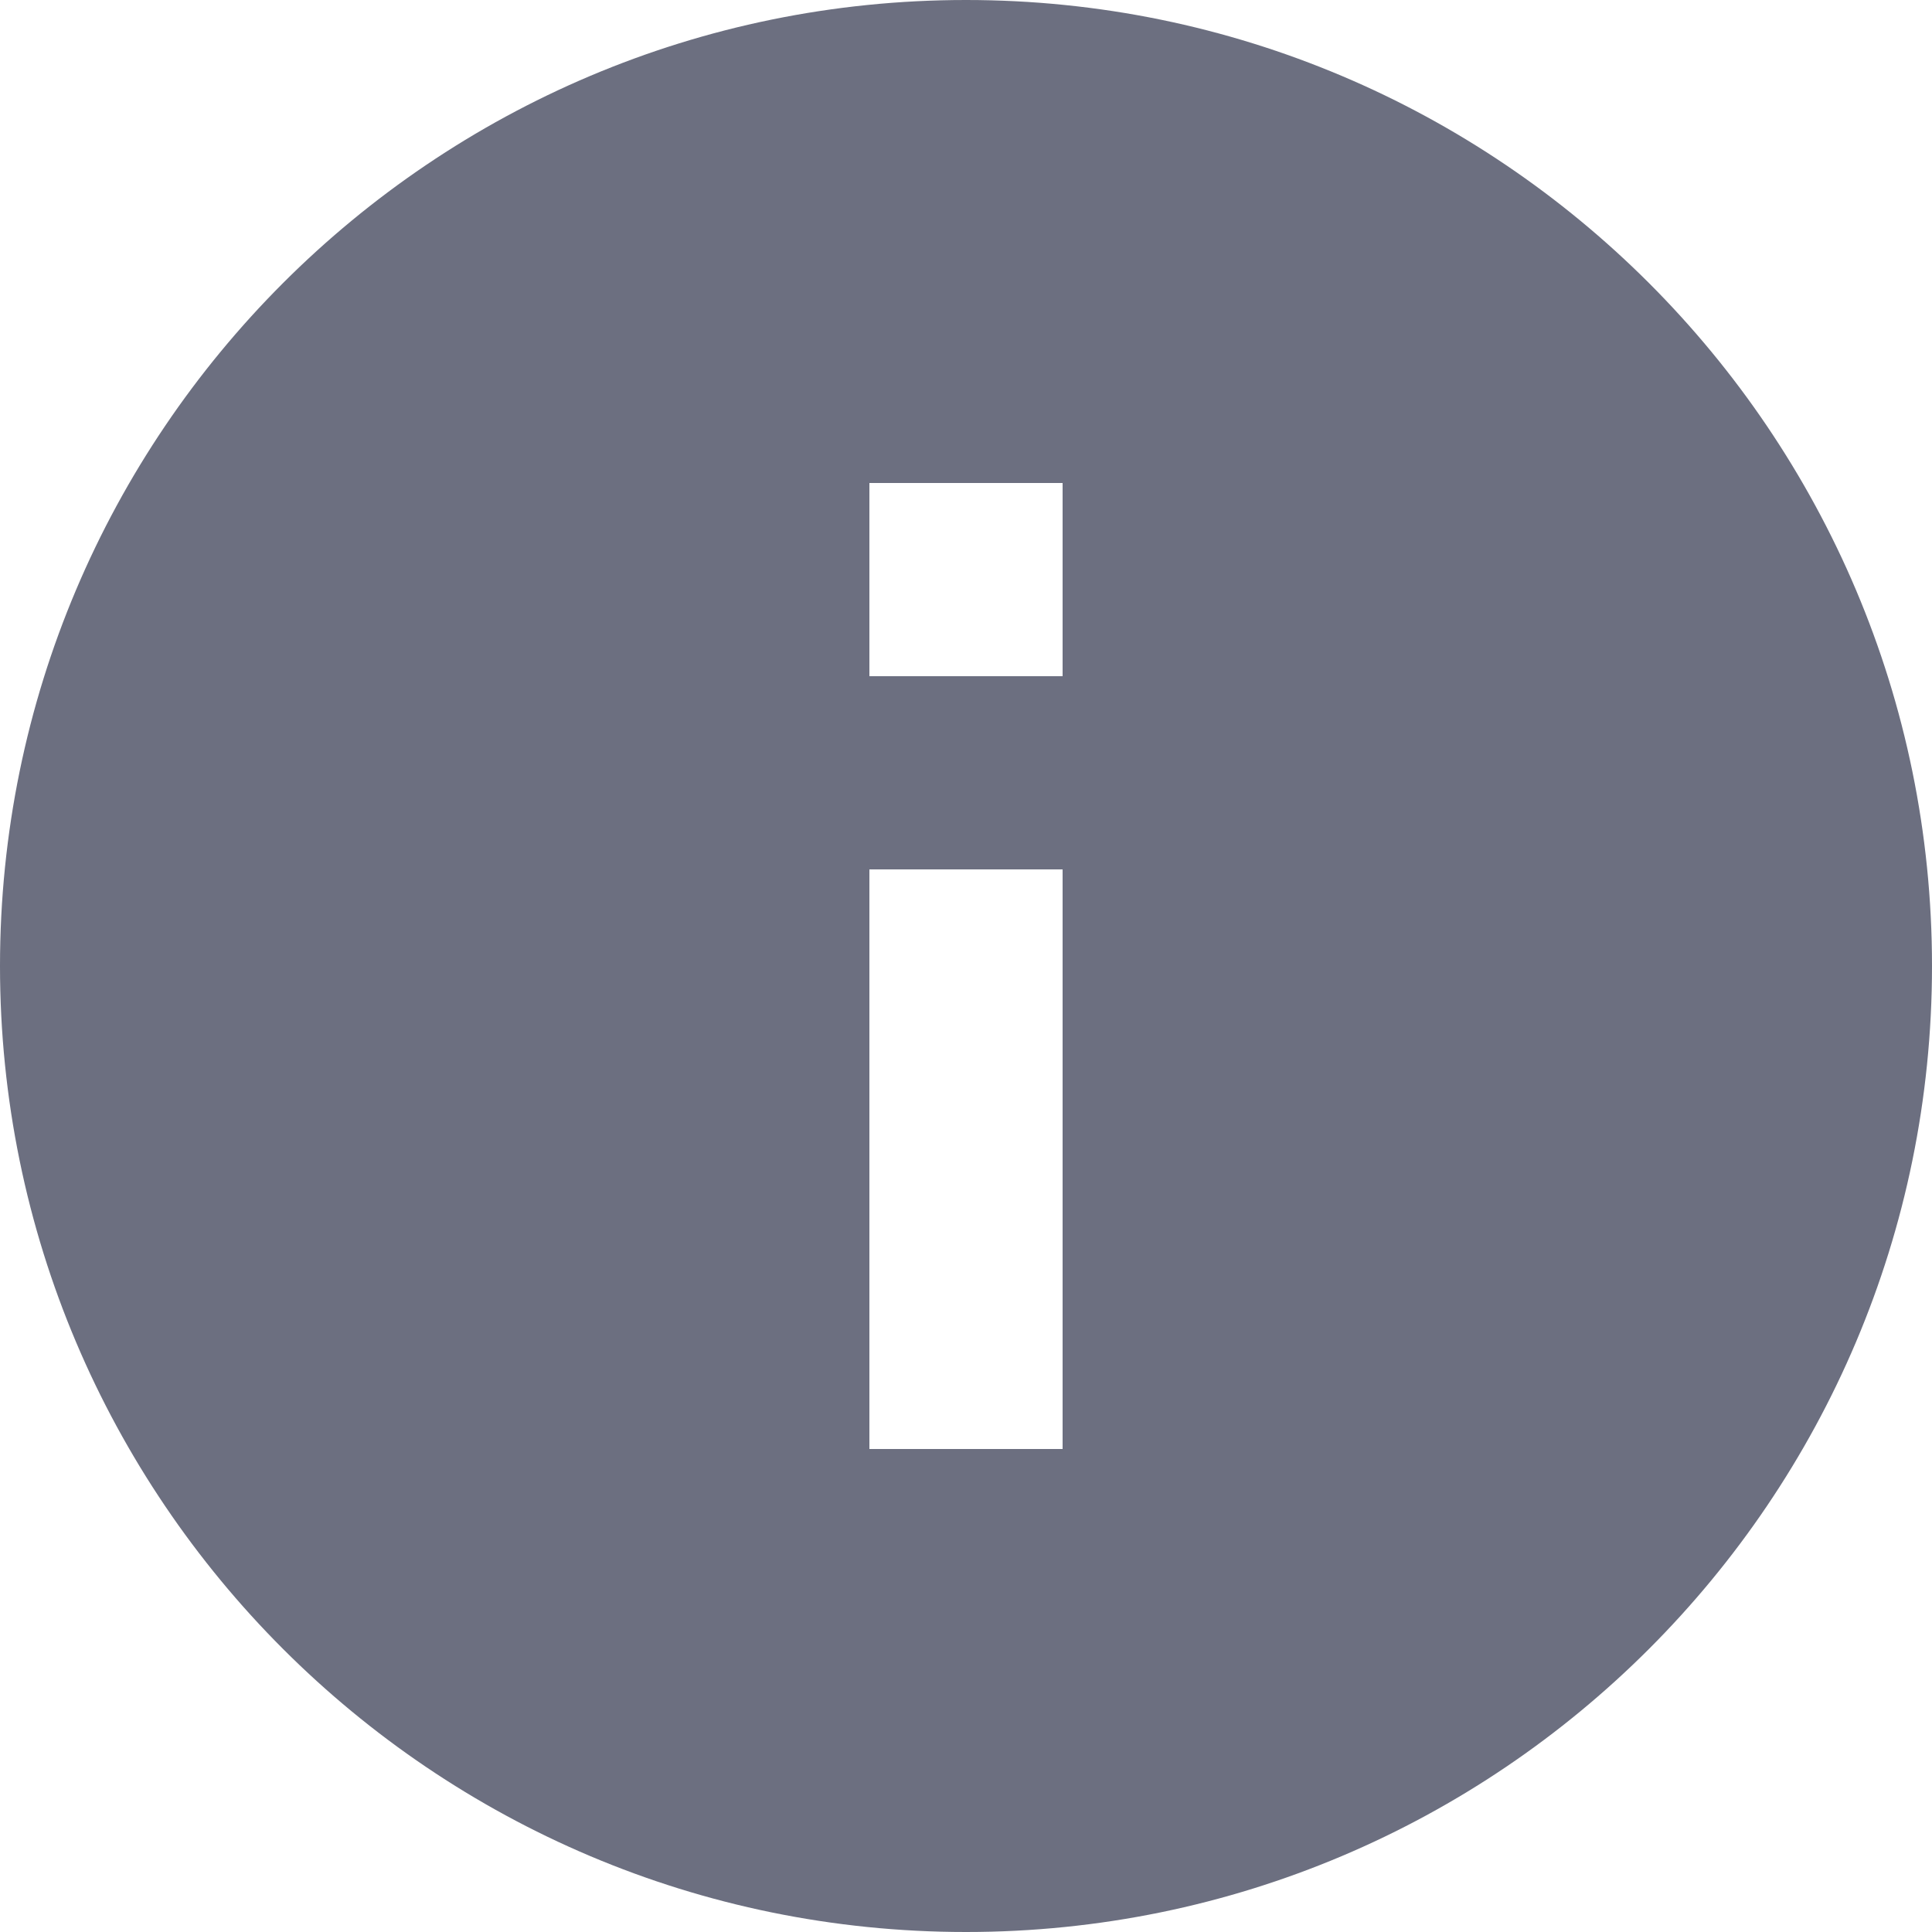
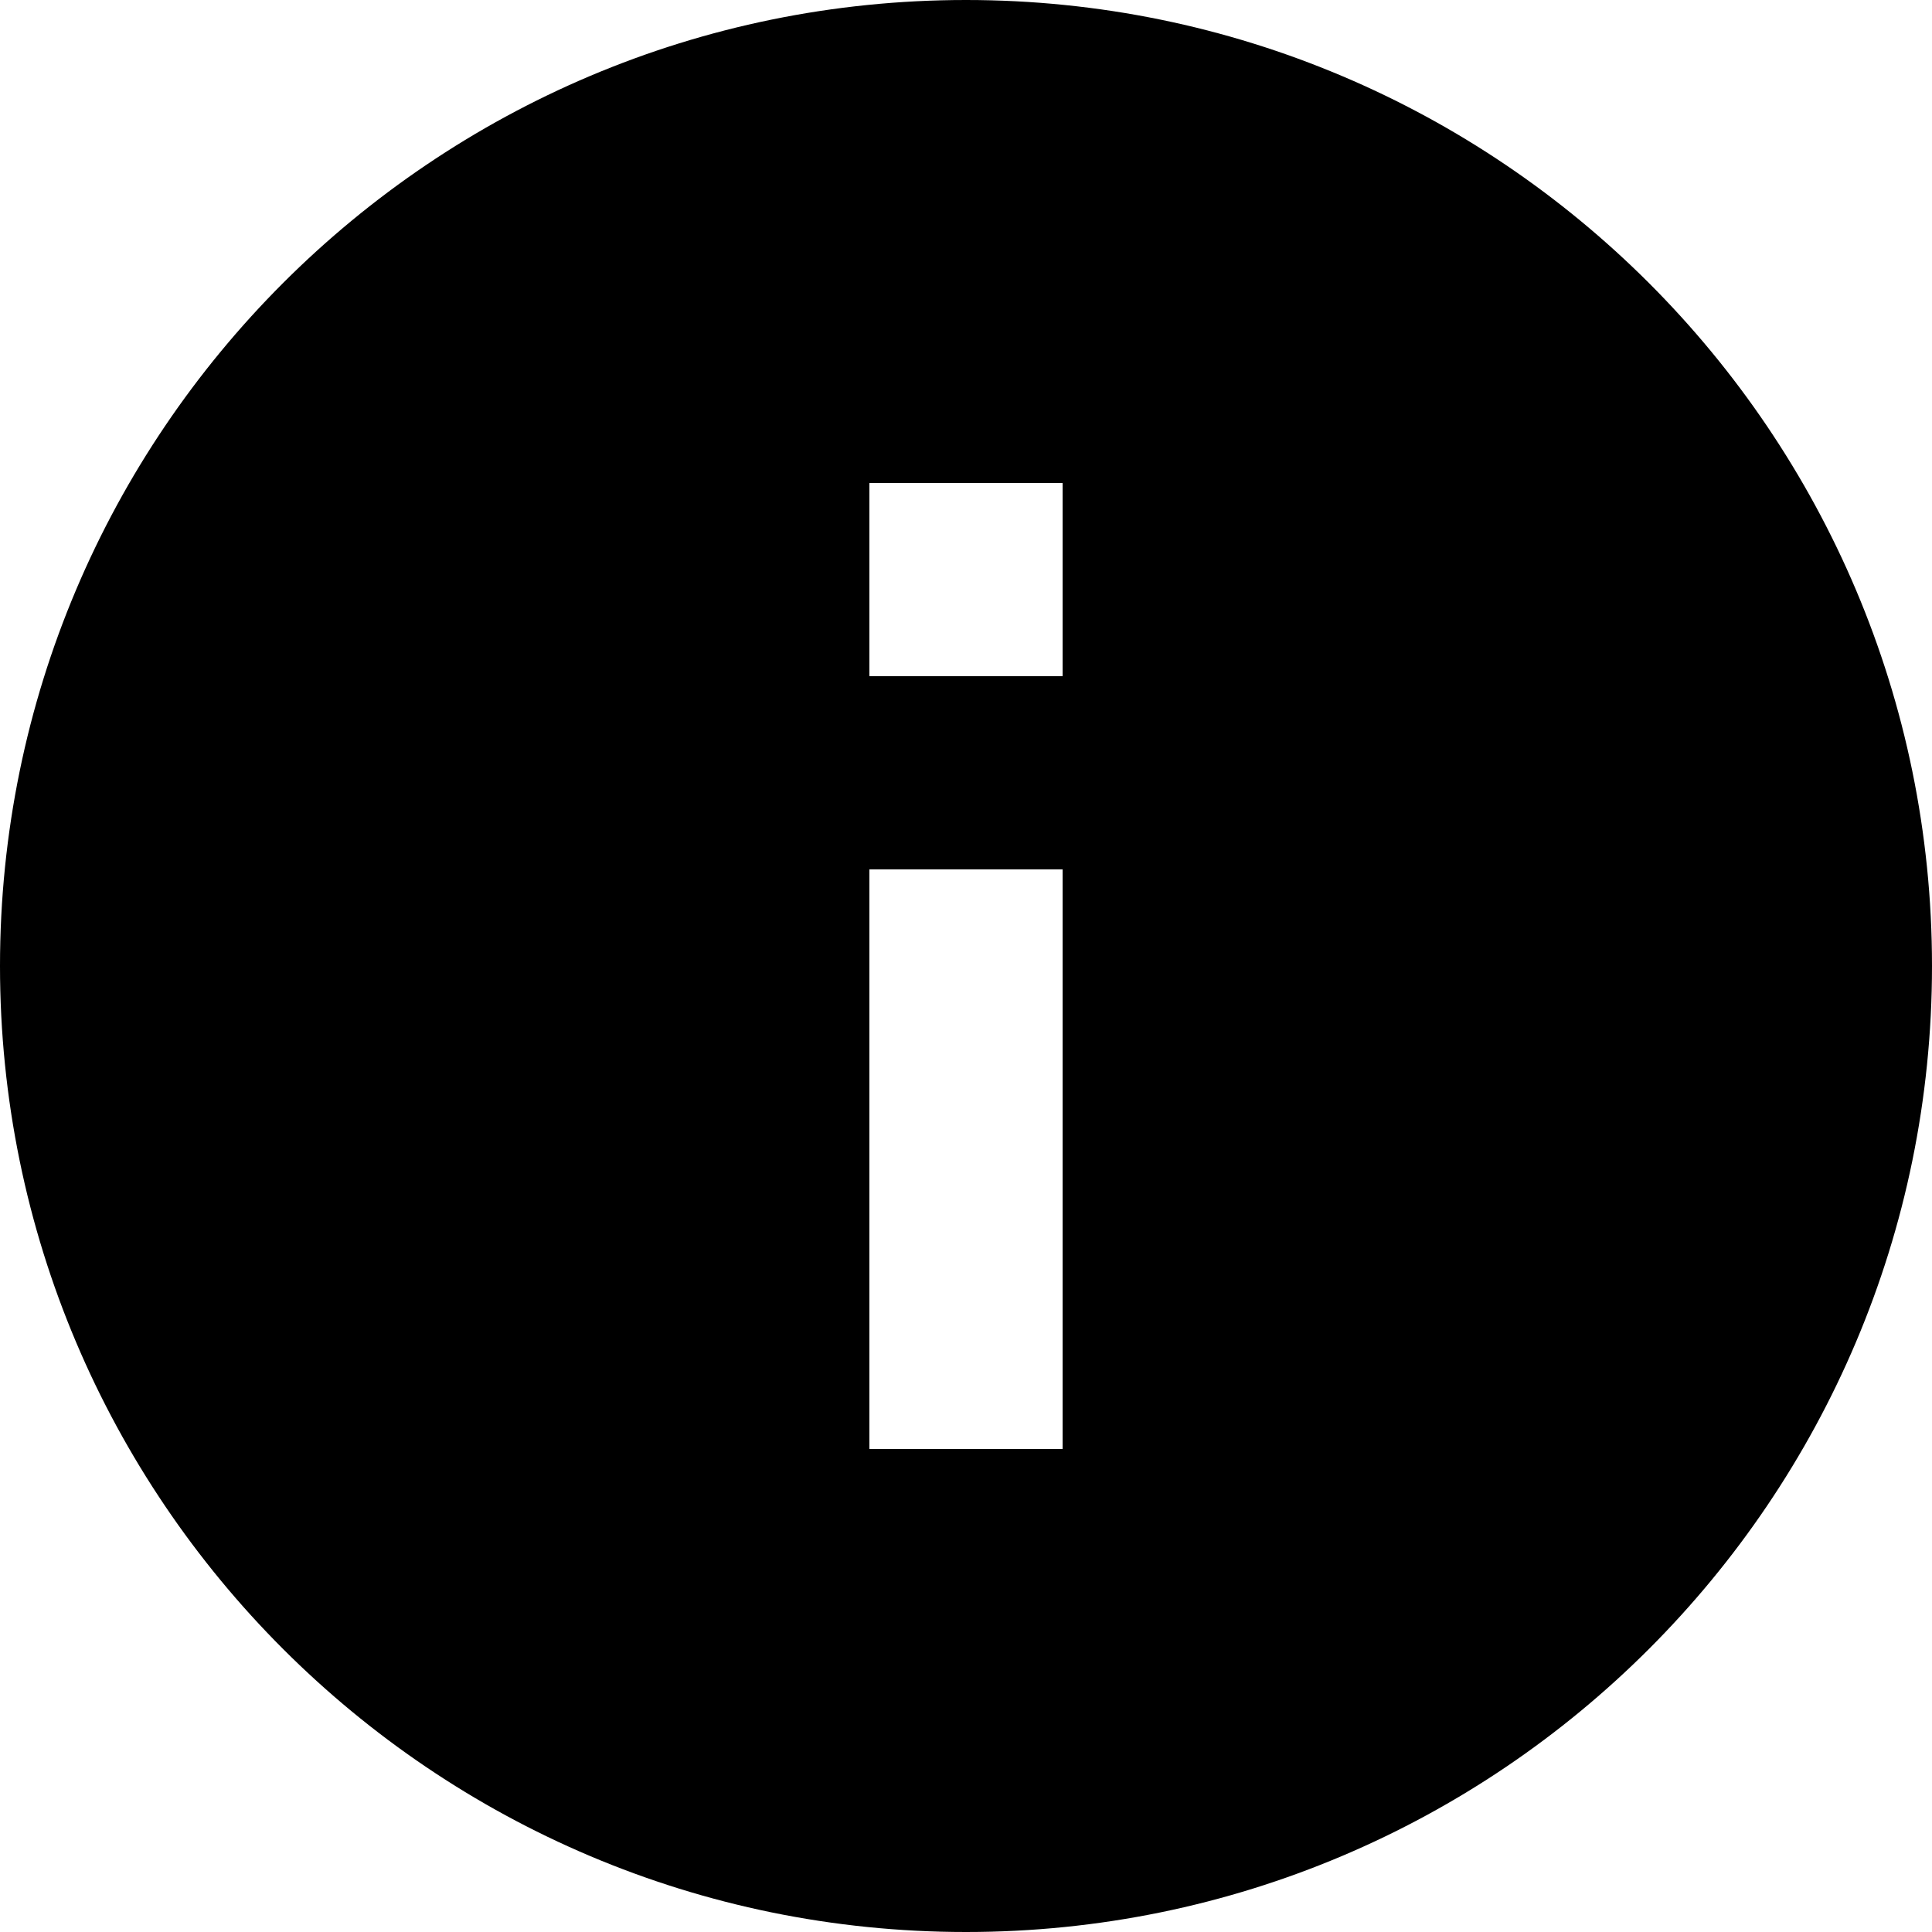
<svg xmlns="http://www.w3.org/2000/svg" width="10px" height="10px" viewBox="0 0 10 10" version="1.1">
-   <g id="Specs" stroke="none" stroke-width="1" fill="none" fill-rule="evenodd">
-     <g id="Buttons-&amp;-Inputs" transform="translate(-545, -4216)" fill="#6C6F80">
-       <g id="Inputs" transform="translate(120, 1878)">
-         <g id="Form-Elements/x/label/36-42/_default-Copy-5" transform="translate(384, 2334)">
-           <g id="Label">
-             <g id="12/notification/ifno-fill" transform="translate(40, 3)">
-               <path d="M6,1 C3.24,1 1,3.24 1,6 C1,8.76 3.24,11 6,11 C8.76,11 11,8.76 11,6 C11,3.24 8.76,1 6,1 Z M6.5,8.5 L5.5,8.5 L5.5,5.5 L6.5,5.5 L6.5,8.5 Z M6.5,4.5 L5.5,4.5 L5.5,3.5 L6.5,3.5 L6.5,4.5 Z" id="icon" />
-             </g>
-           </g>
-         </g>
-       </g>
-     </g>
-   </g>
+   <path transform="translate(-1, -1)" d="M6,1 C3.24,1 1,3.24 1,6 C1,8.76 3.24,11 6,11 C8.76,11 11,8.76 11,6 C11,3.24 8.76,1 6,1 Z M6.5,8.5 L5.5,8.5 L5.5,5.5 L6.5,5.5 L6.5,8.5 Z M6.5,4.5 L5.5,4.5 L5.5,3.5 L6.5,3.5 L6.5,4.5 Z" />
</svg>
